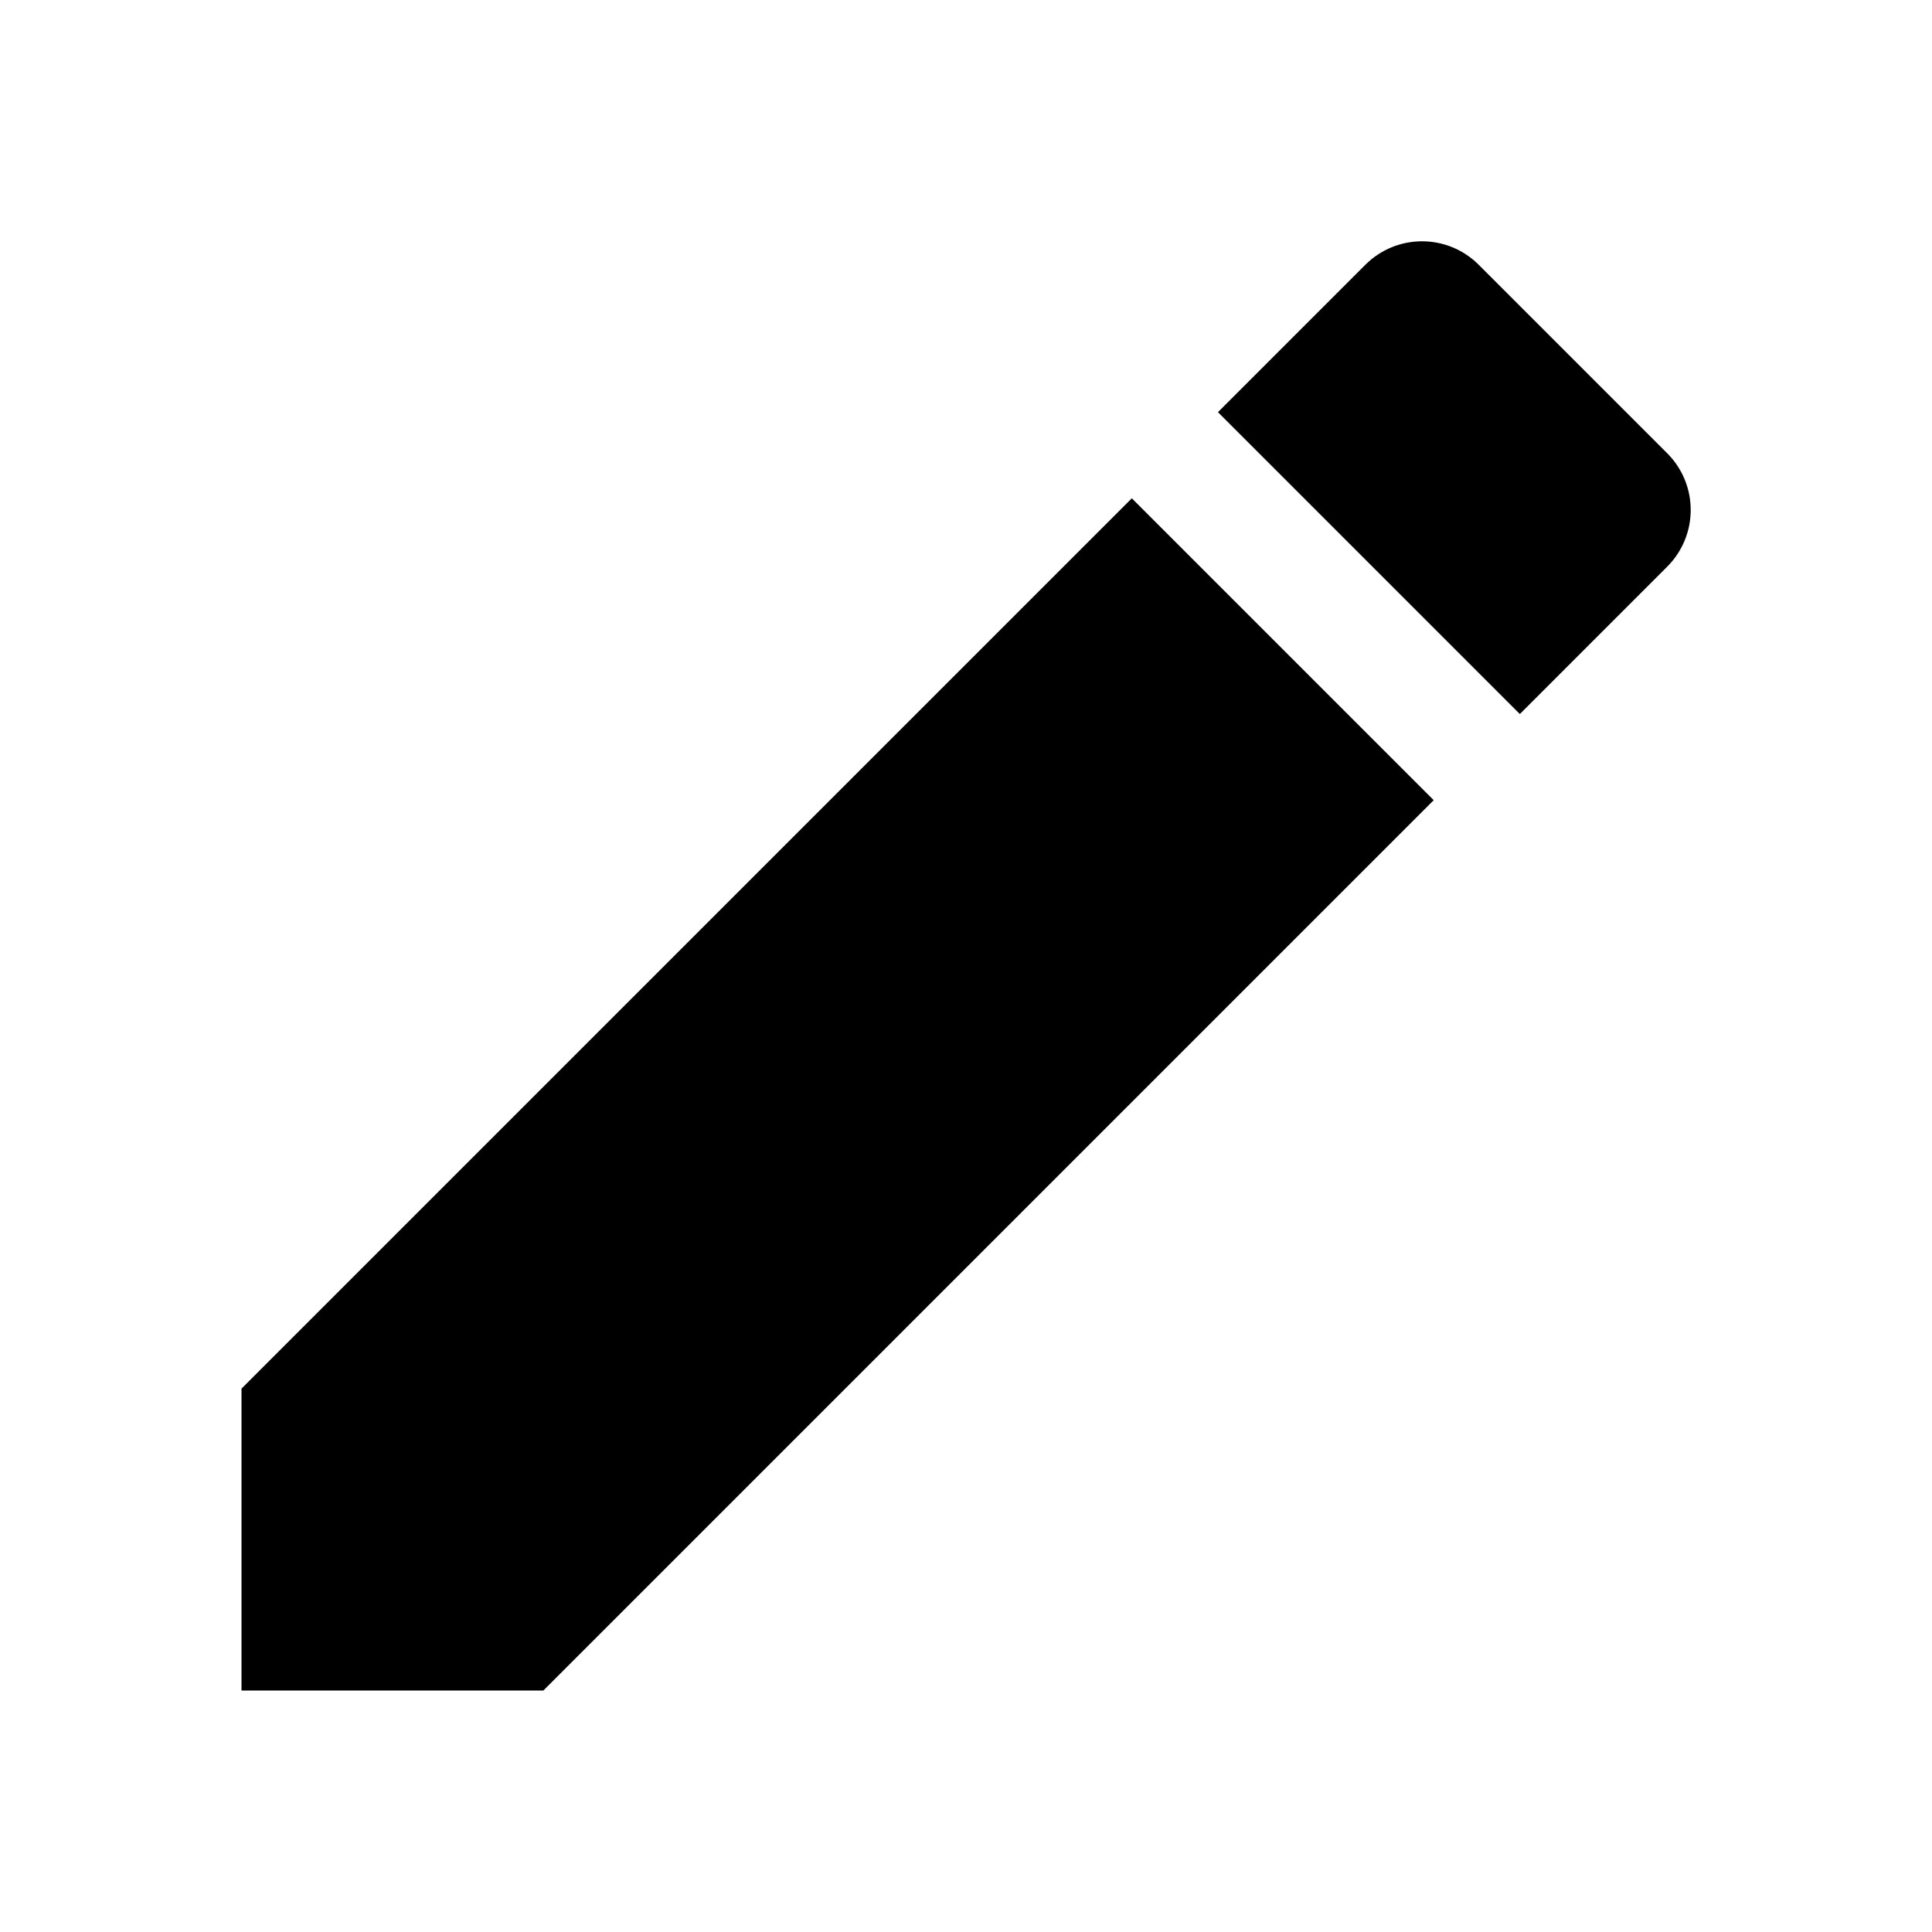
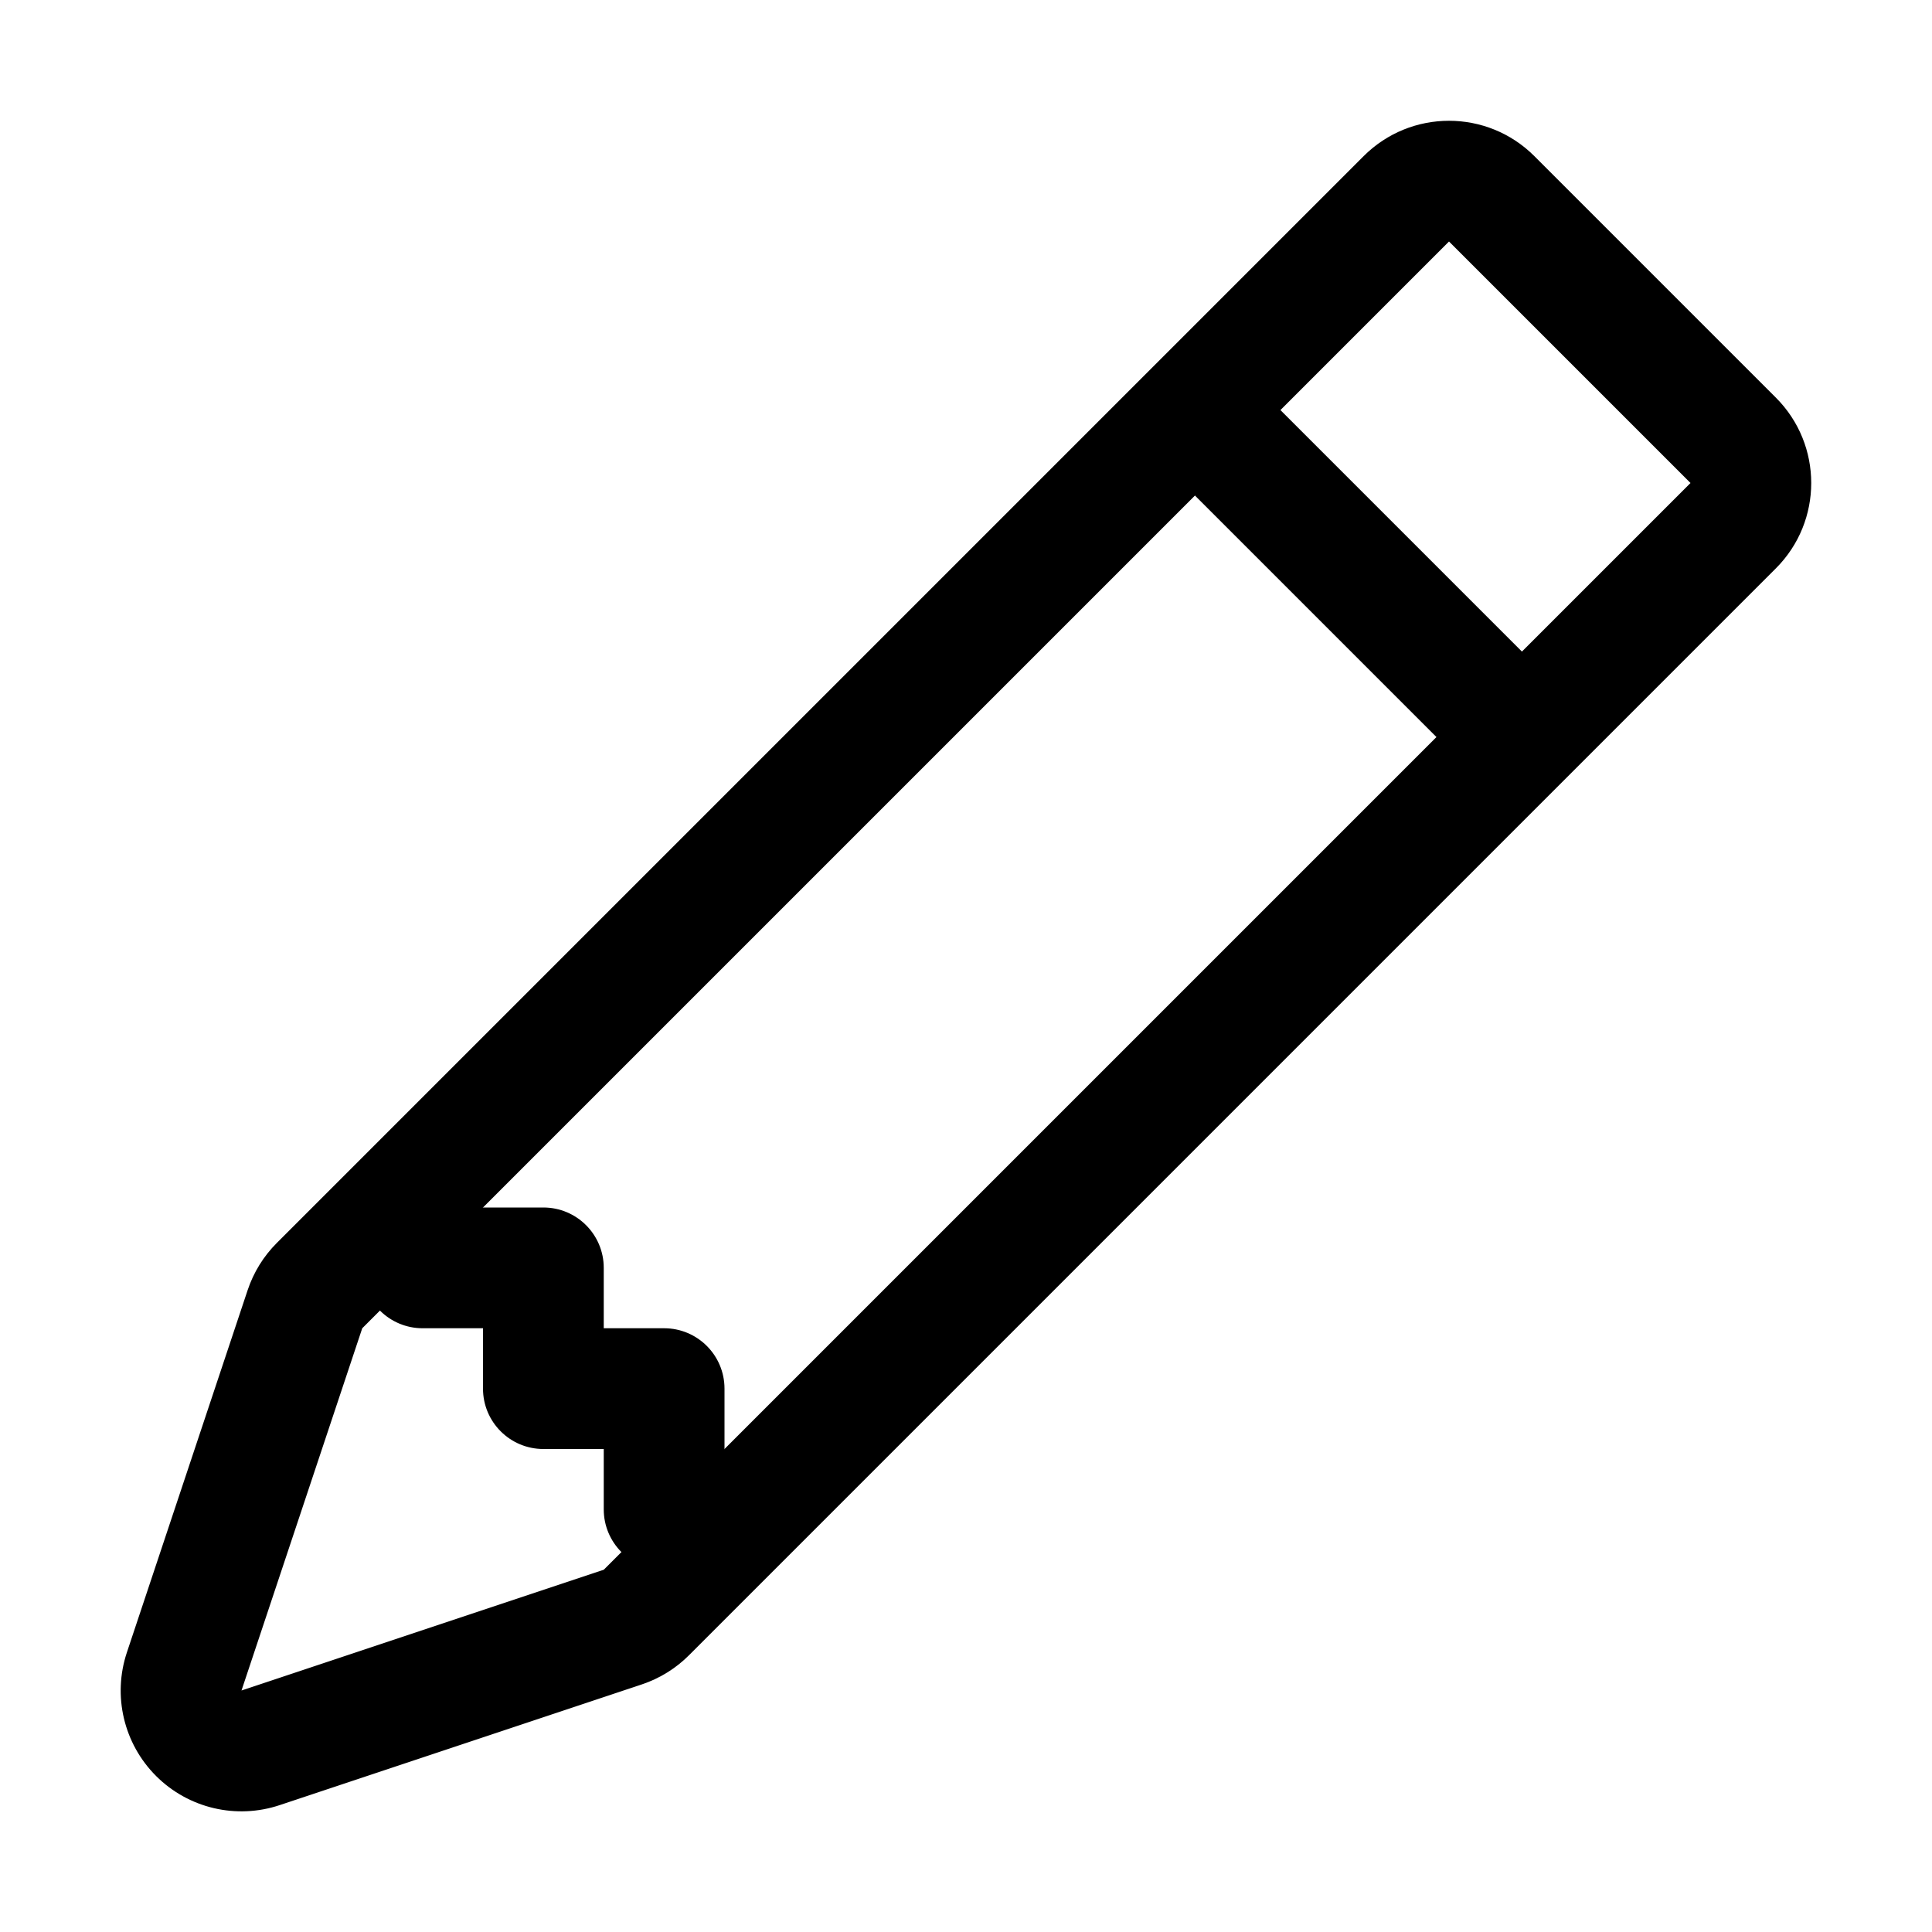
- <svg xmlns="http://www.w3.org/2000/svg" viewBox="0 0 24 24" fill="black" width="24px" height="24px">
-   <path d="M3 17.25V21h3.75L17.81 9.94l-3.75-3.75L3 17.25zM20.71 7.04c.39-.39.39-1.02 0-1.41l-2.34-2.34c-.39-.39-1.02-.39-1.41 0l-1.83 1.83 3.75 3.75 1.83-1.83z" />
-   <path d="M0 0h24v24H0z" fill="none" />
+ <svg xmlns="http://www.w3.org/2000/svg" class="bi bi-pencil" width="1em" height="1em" viewBox="0 0 16 16" fill="currentColor">
+   <path fill-rule="evenodd" d="M11.293 1.293a1 1 0 0 1 1.414 0l2 2a1 1 0 0 1 0 1.414l-9 9a1 1 0 0 1-.39.242l-3 1a1 1 0 0 1-1.266-1.265l1-3a1 1 0 0 1 .242-.391l9-9zM12 2l2 2-9 9-3 1 1-3 9-9z" />
+   <path fill-rule="evenodd" d="M12.146 6.354l-2.5-2.5.708-.708 2.5 2.5-.707.708zM3 10v.5a.5.5 0 0 0 .5.5H4v.5a.5.5 0 0 0 .5.5H5v.5a.5.5 0 0 0 .5.5H6v-1.5a.5.5 0 0 0-.5-.5H5v-.5a.5.5 0 0 0-.5-.5H3z" />
</svg>
